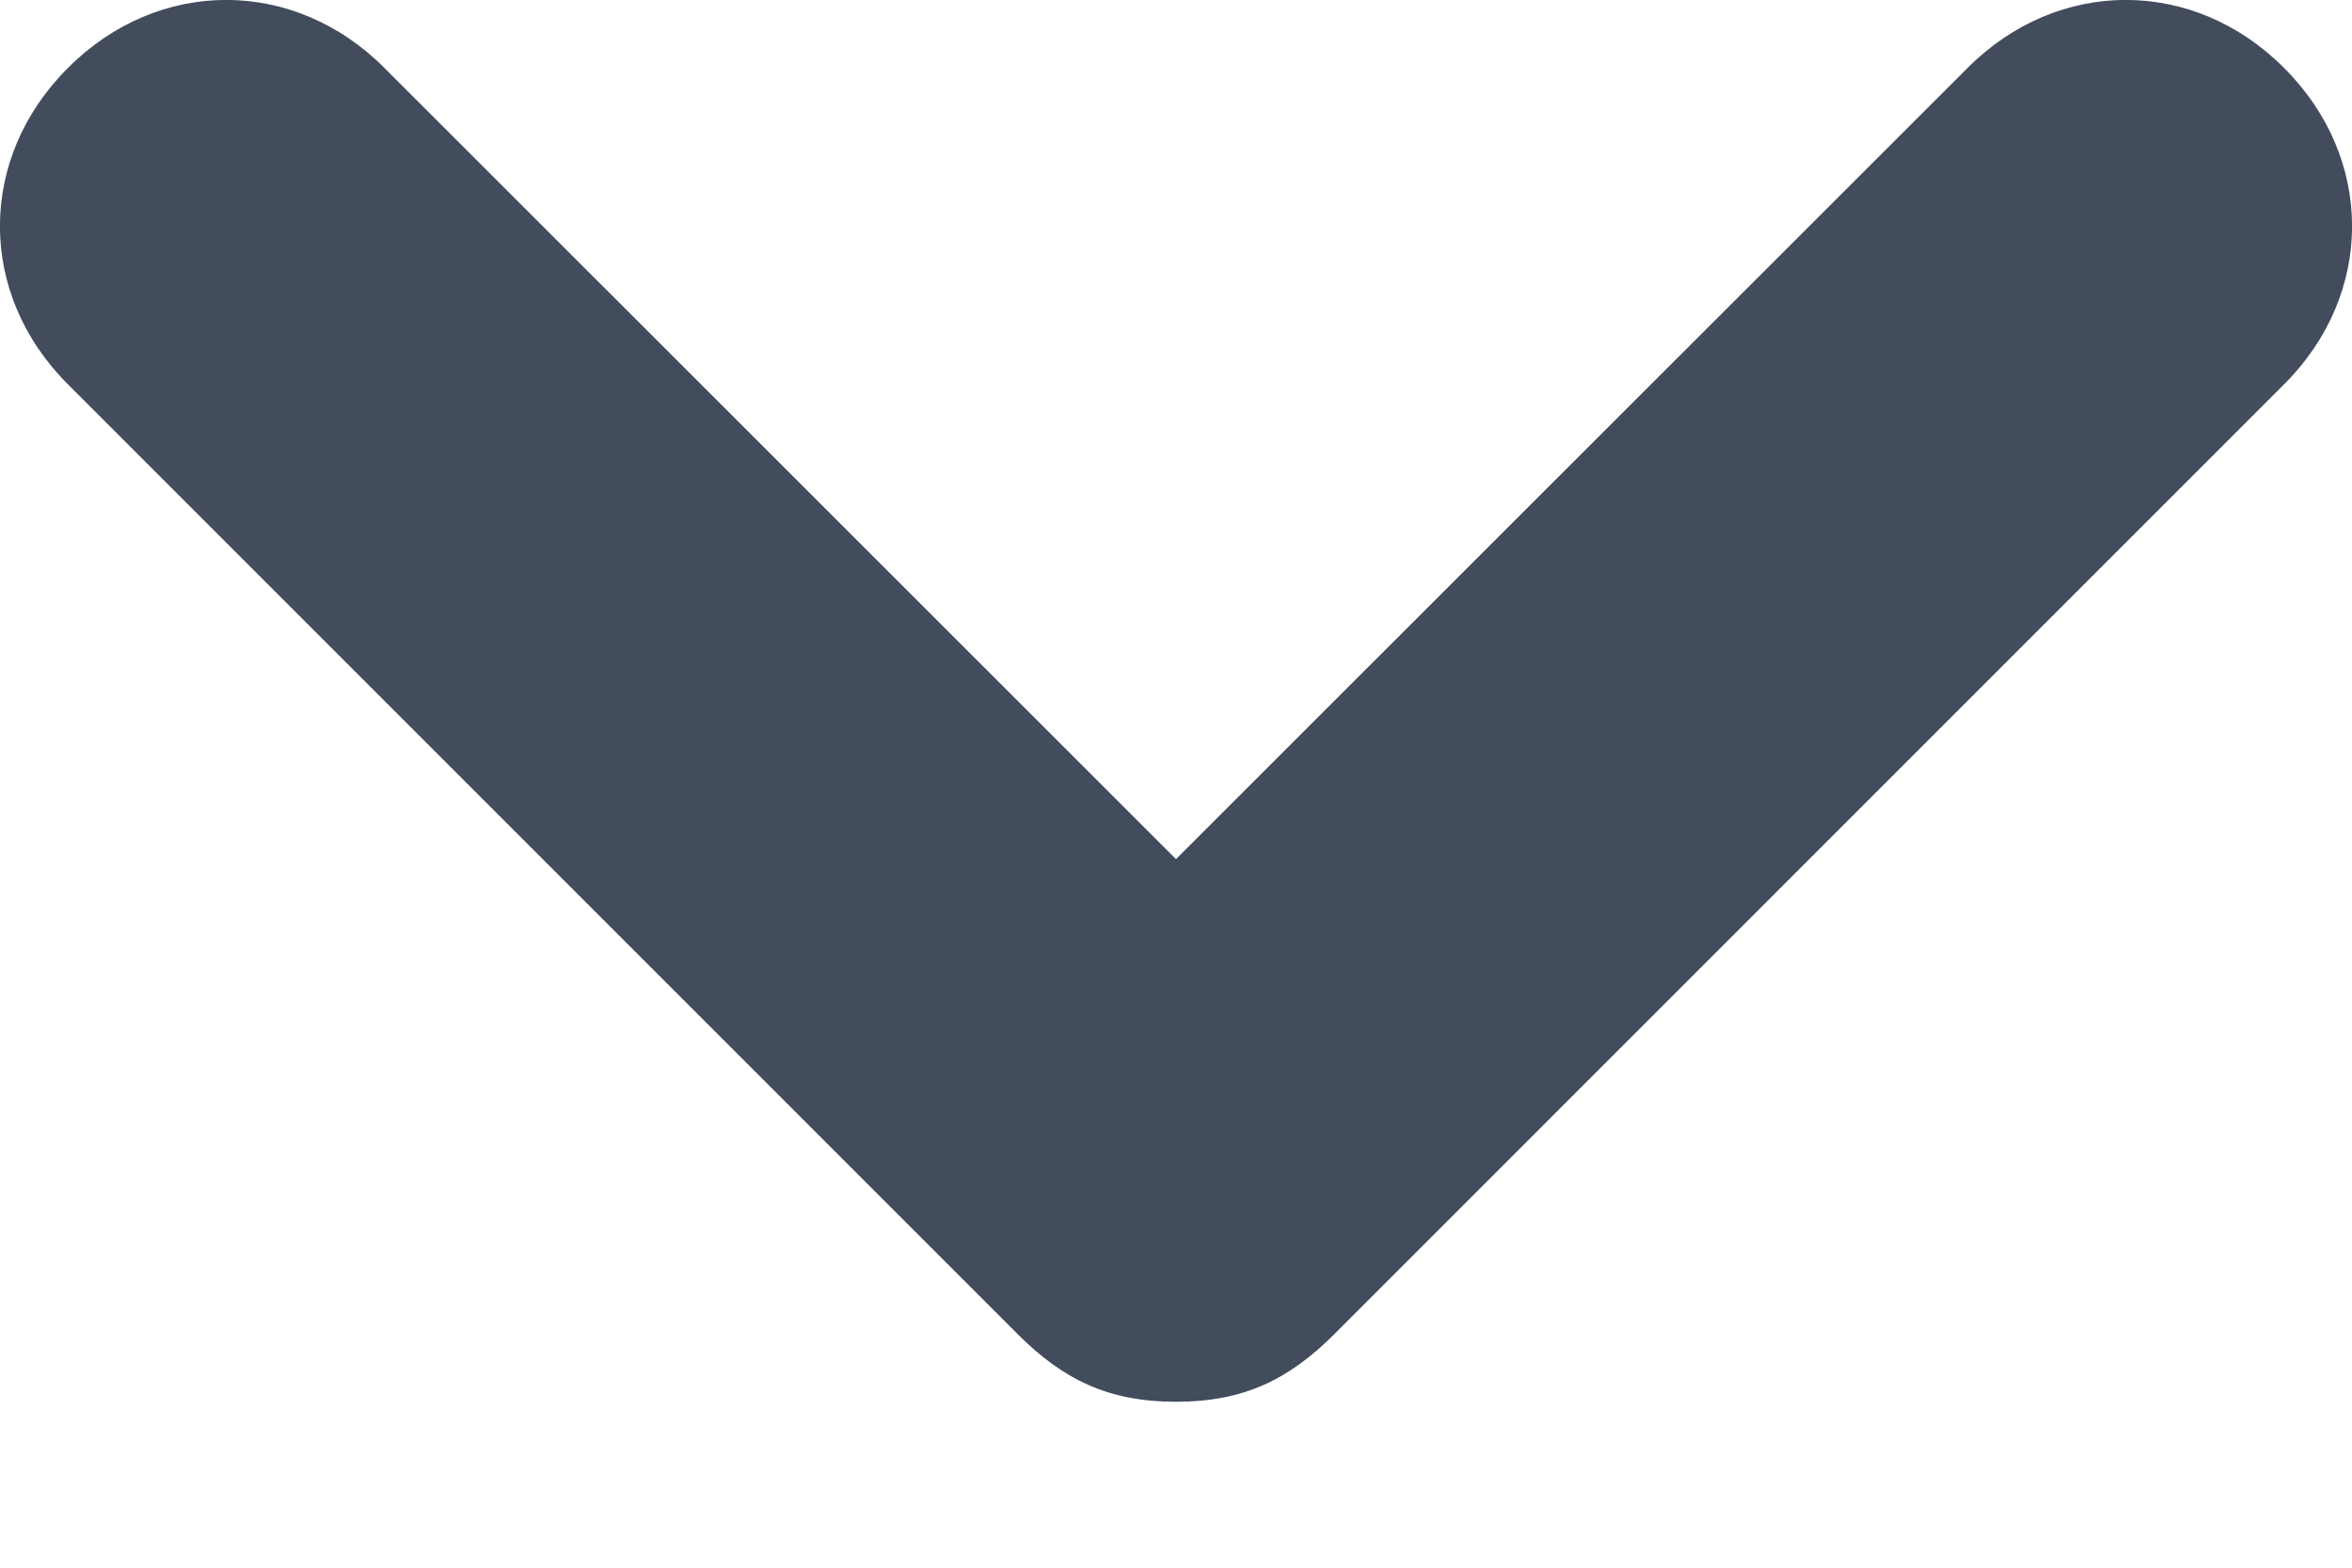
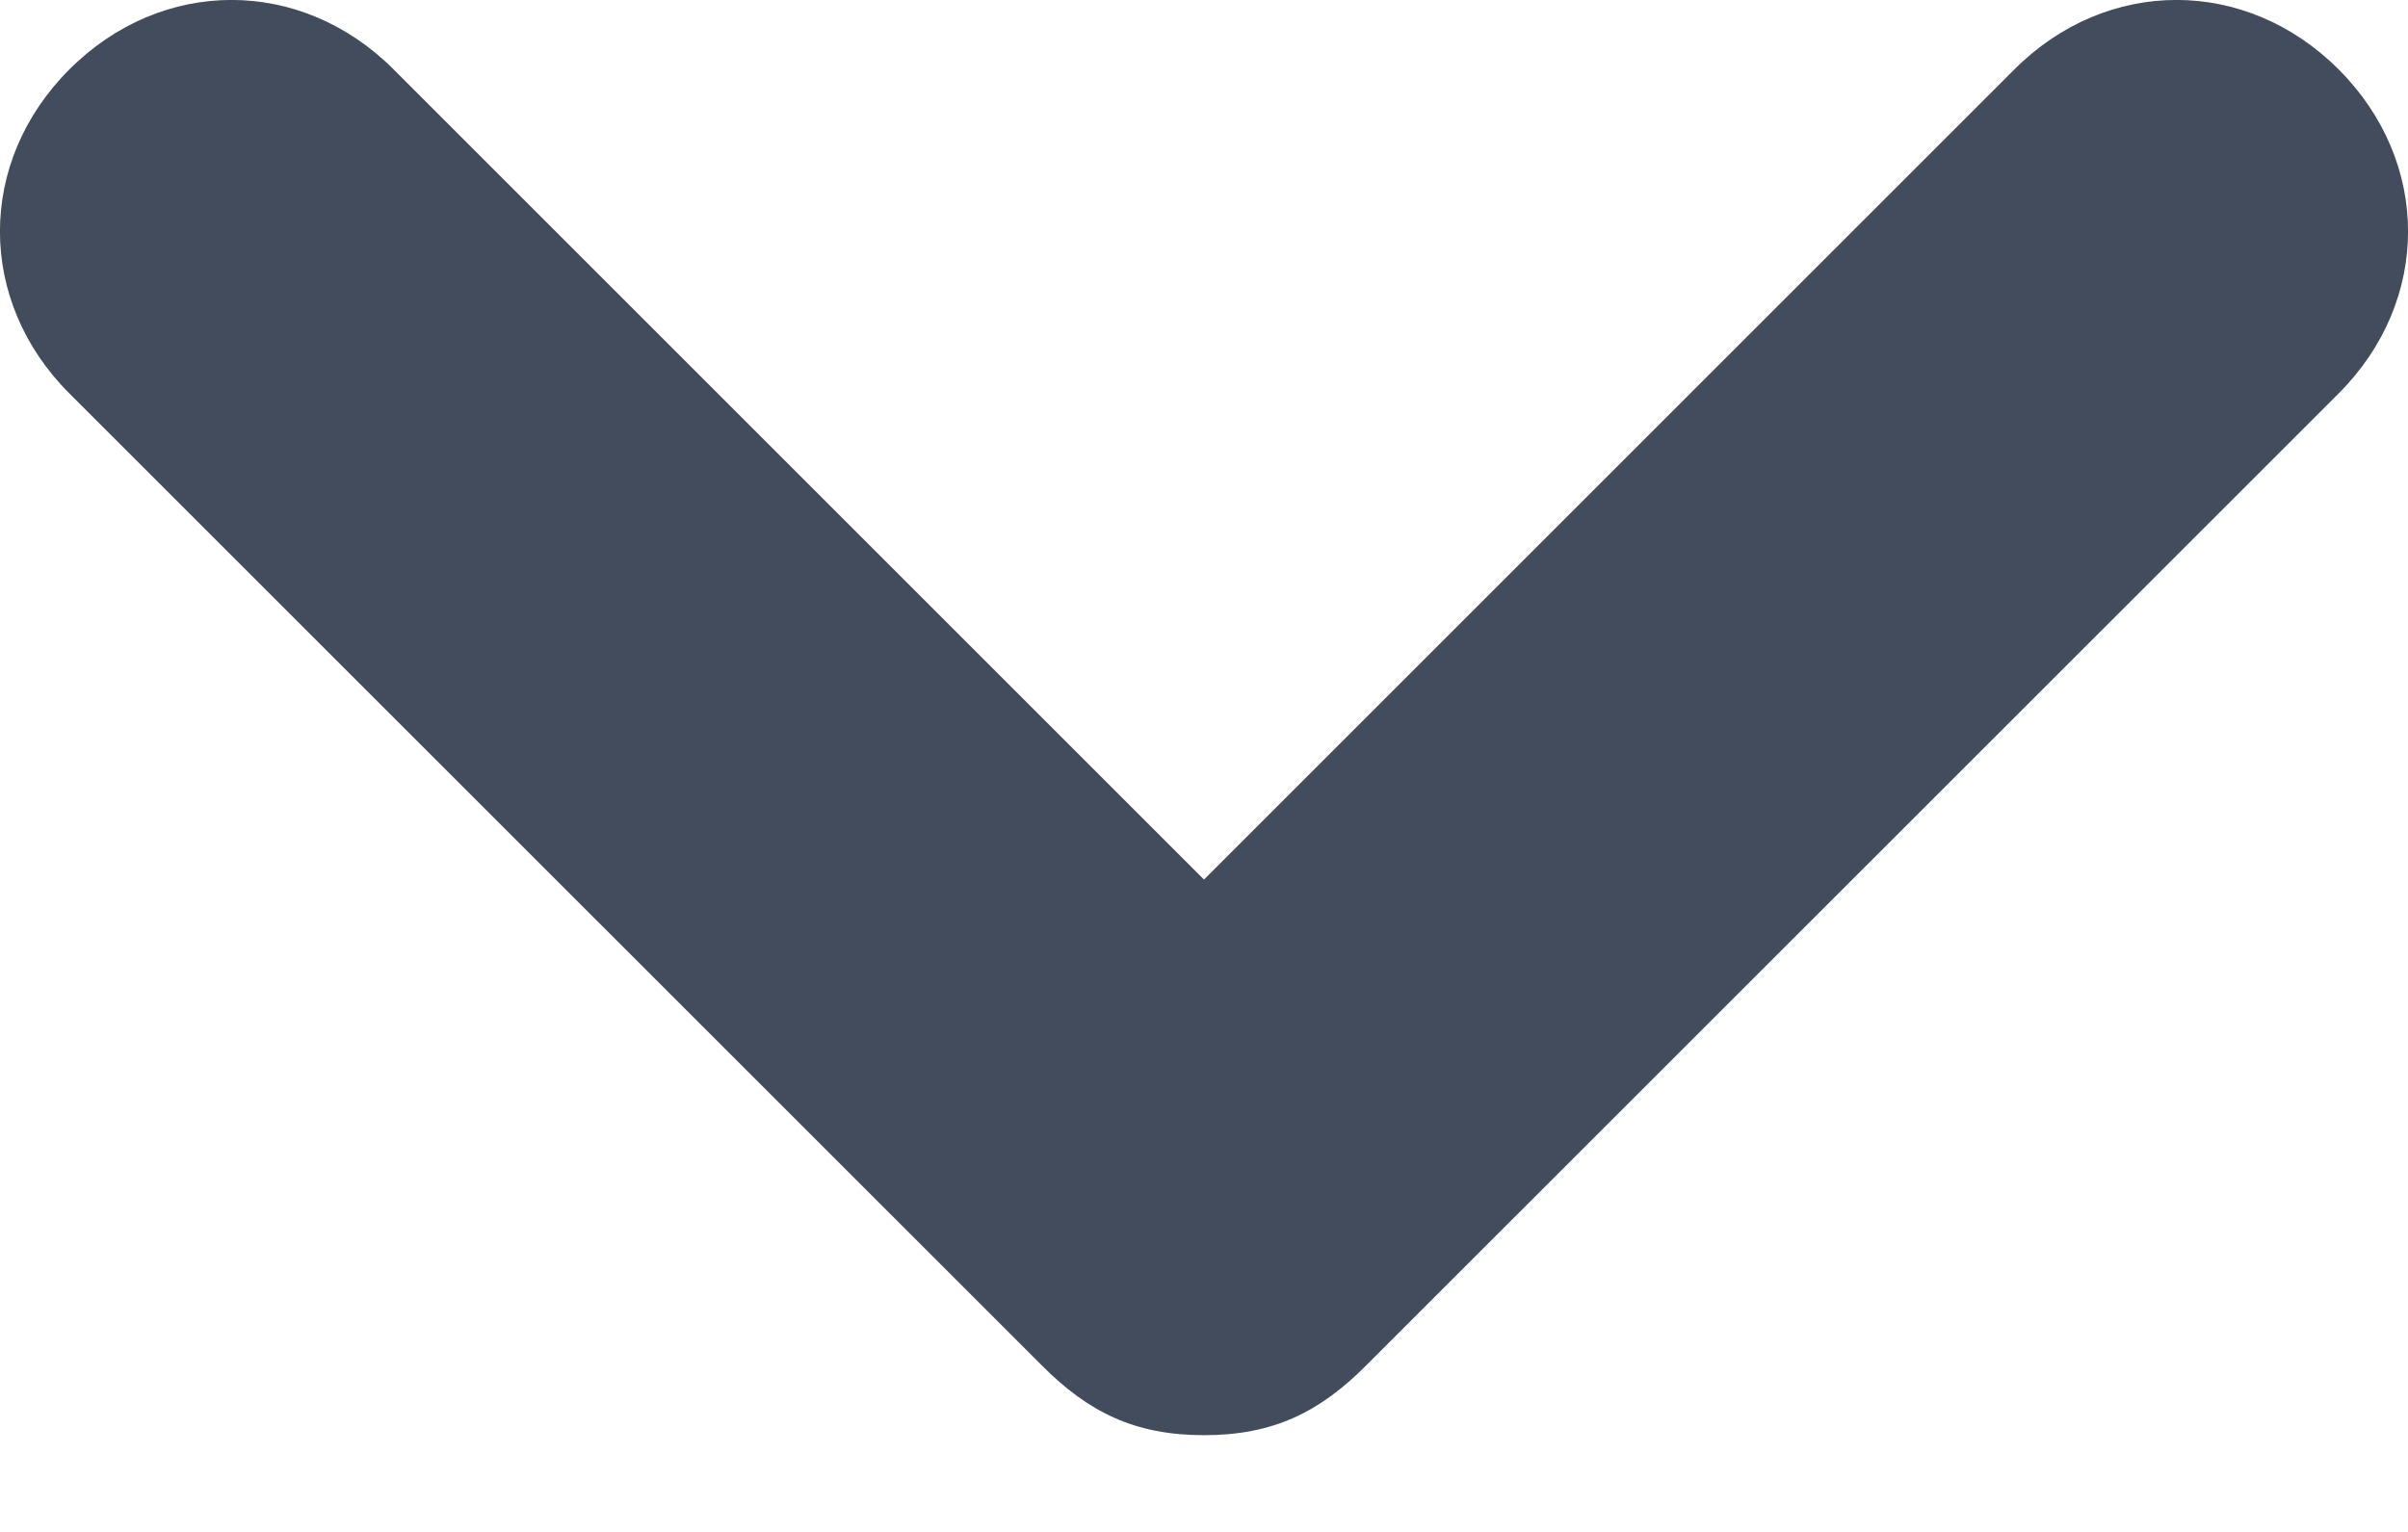
- <svg xmlns="http://www.w3.org/2000/svg" width="9" height="6" viewBox="0 0 9 6" fill="none">
-   <path d="M8.74 0.26C8.394 -0.087 7.875 -0.087 7.529 0.26L4.5 3.288L1.471 0.26C1.125 -0.087 0.606 -0.087 0.26 0.26C-0.087 0.606 -0.087 1.125 0.26 1.471L3.894 5.106C4.067 5.279 4.24 5.365 4.5 5.365C4.76 5.365 4.933 5.279 5.106 5.106L8.74 1.471C9.087 1.125 9.087 0.606 8.74 0.26Z" fill="#424C5D" />
+ <svg xmlns="http://www.w3.org/2000/svg" width="11" height="7" viewBox="0 0 11 7" fill="none">
+   <path d="M10.683 0.317C10.26 -0.106 9.625 -0.106 9.202 0.317L5.5 4.019L1.798 0.317C1.375 -0.106 0.74 -0.106 0.317 0.317C-0.106 0.74 -0.106 1.375 0.317 1.798L4.76 6.24C4.971 6.452 5.183 6.558 5.5 6.558C5.817 6.558 6.029 6.452 6.24 6.24L10.683 1.798C11.106 1.375 11.106 0.74 10.683 0.317Z" fill="#424C5D" />
</svg>
